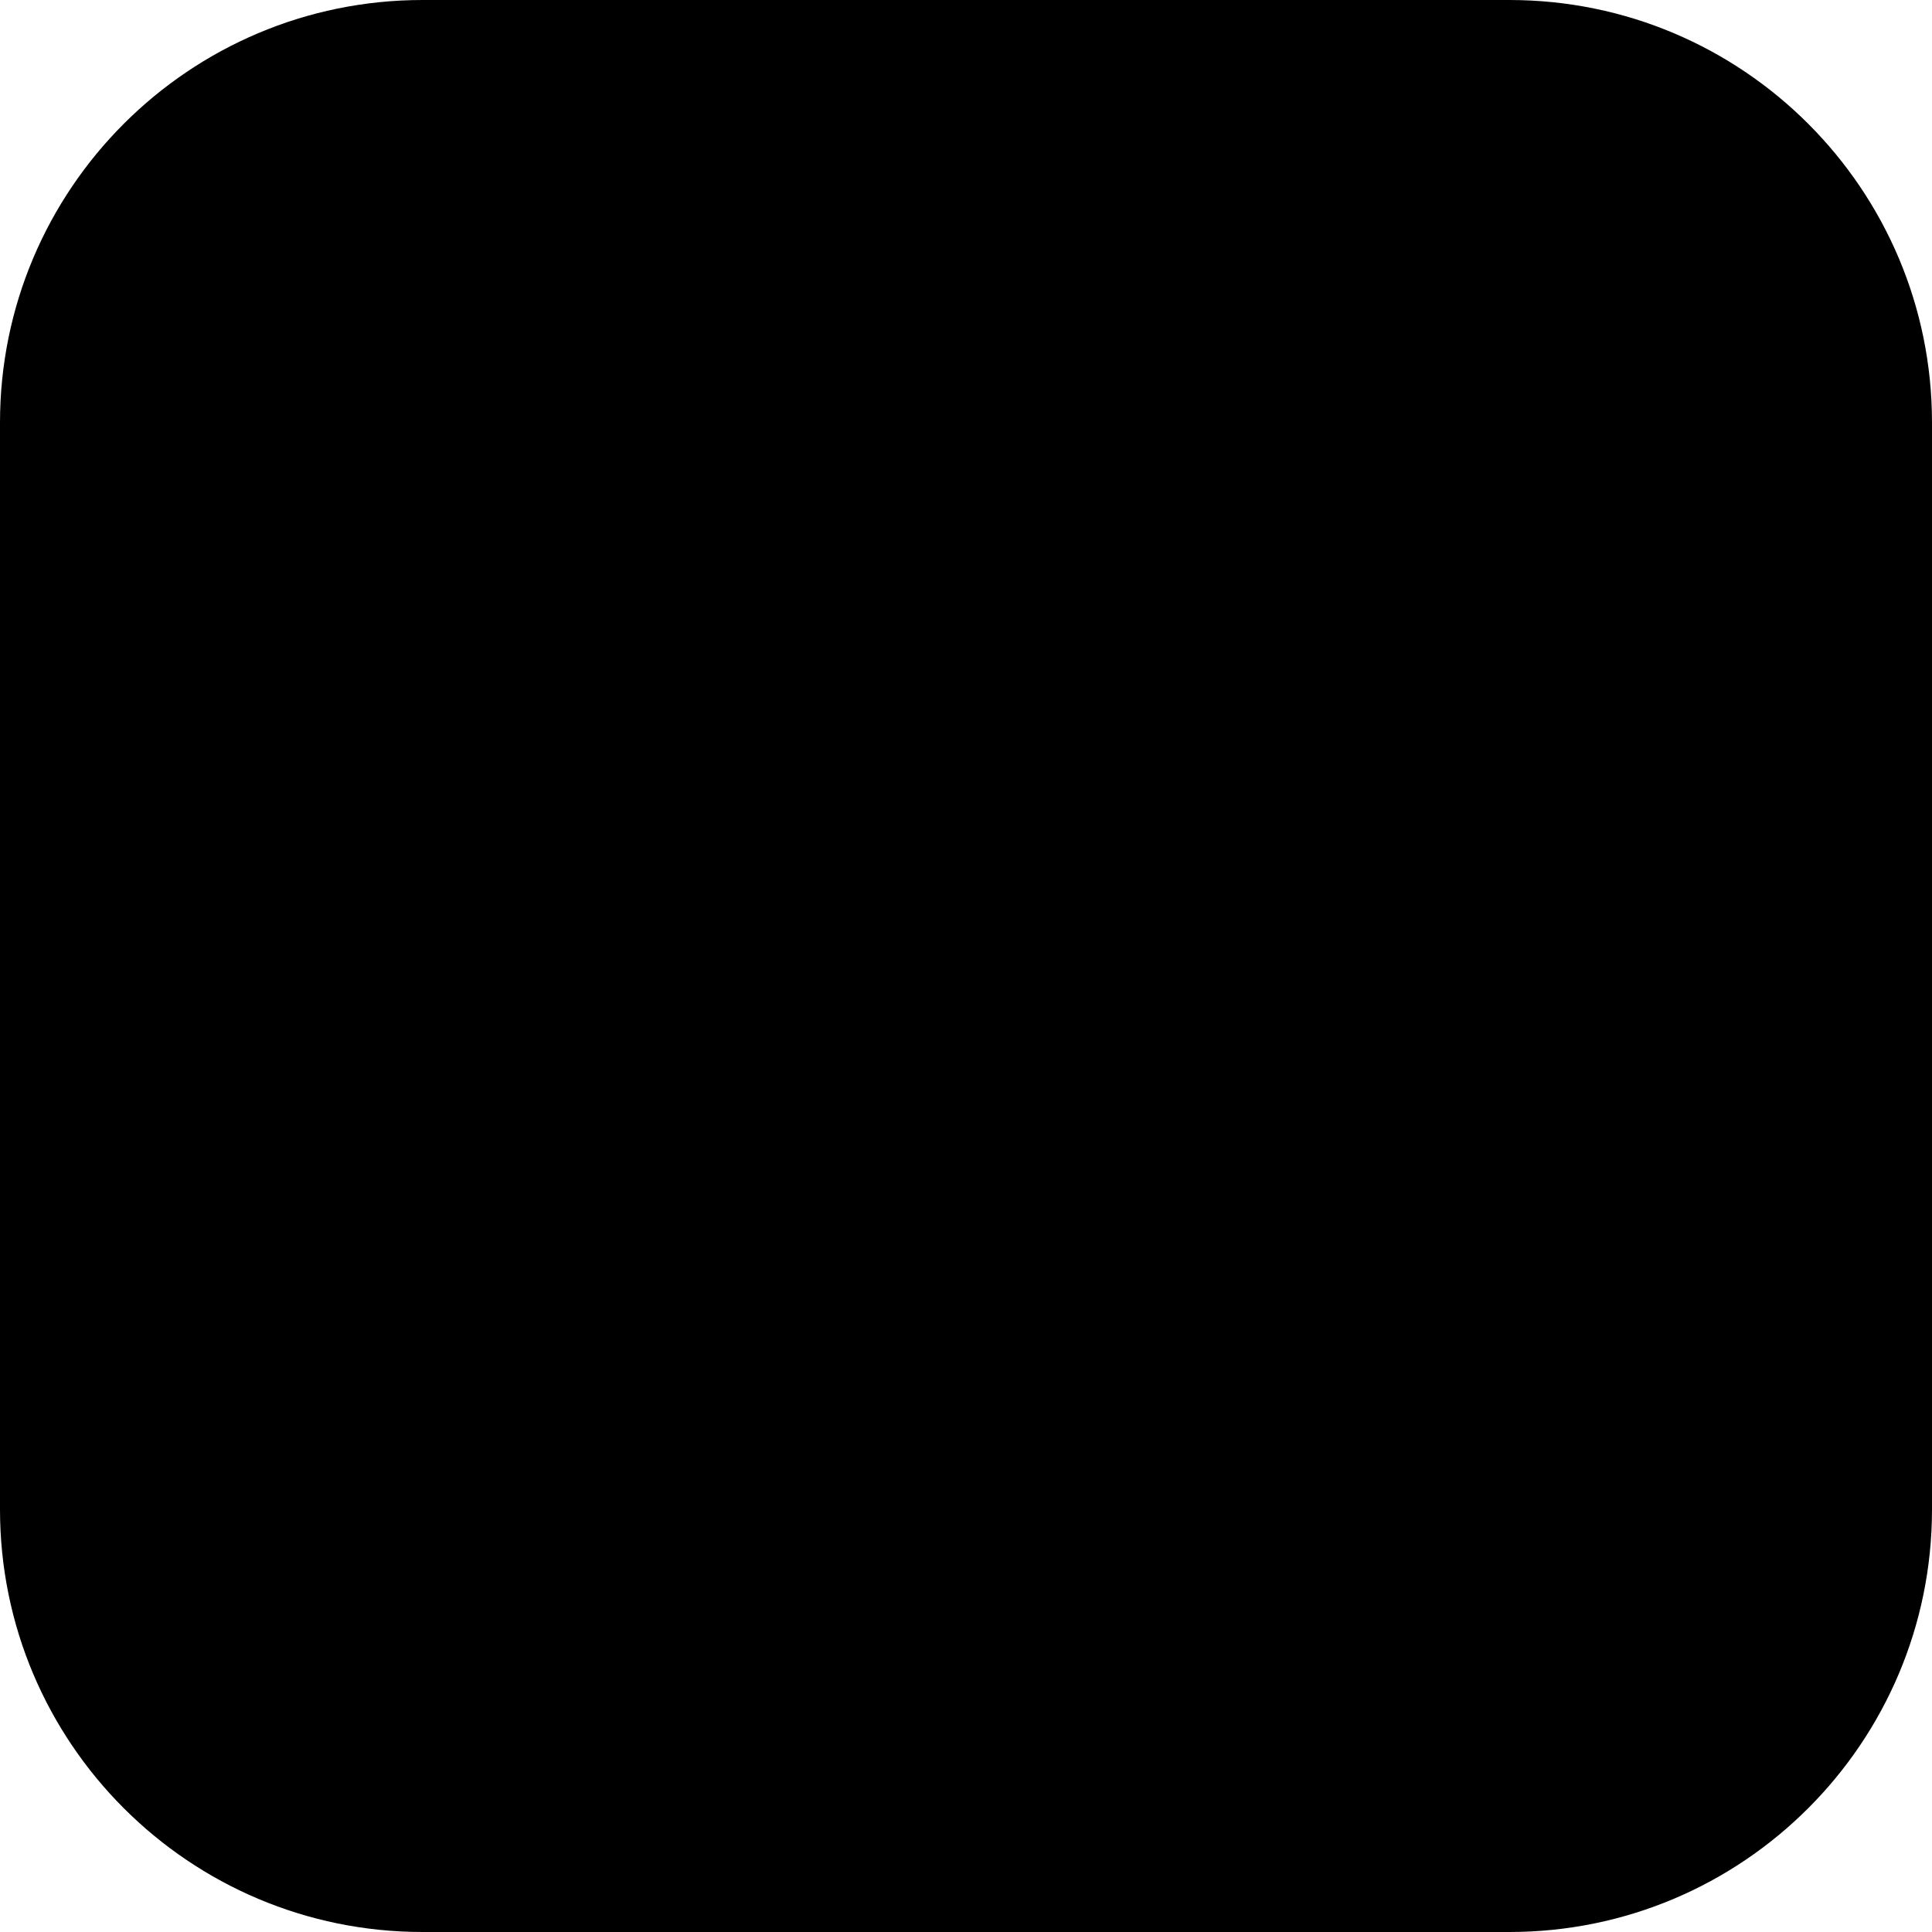
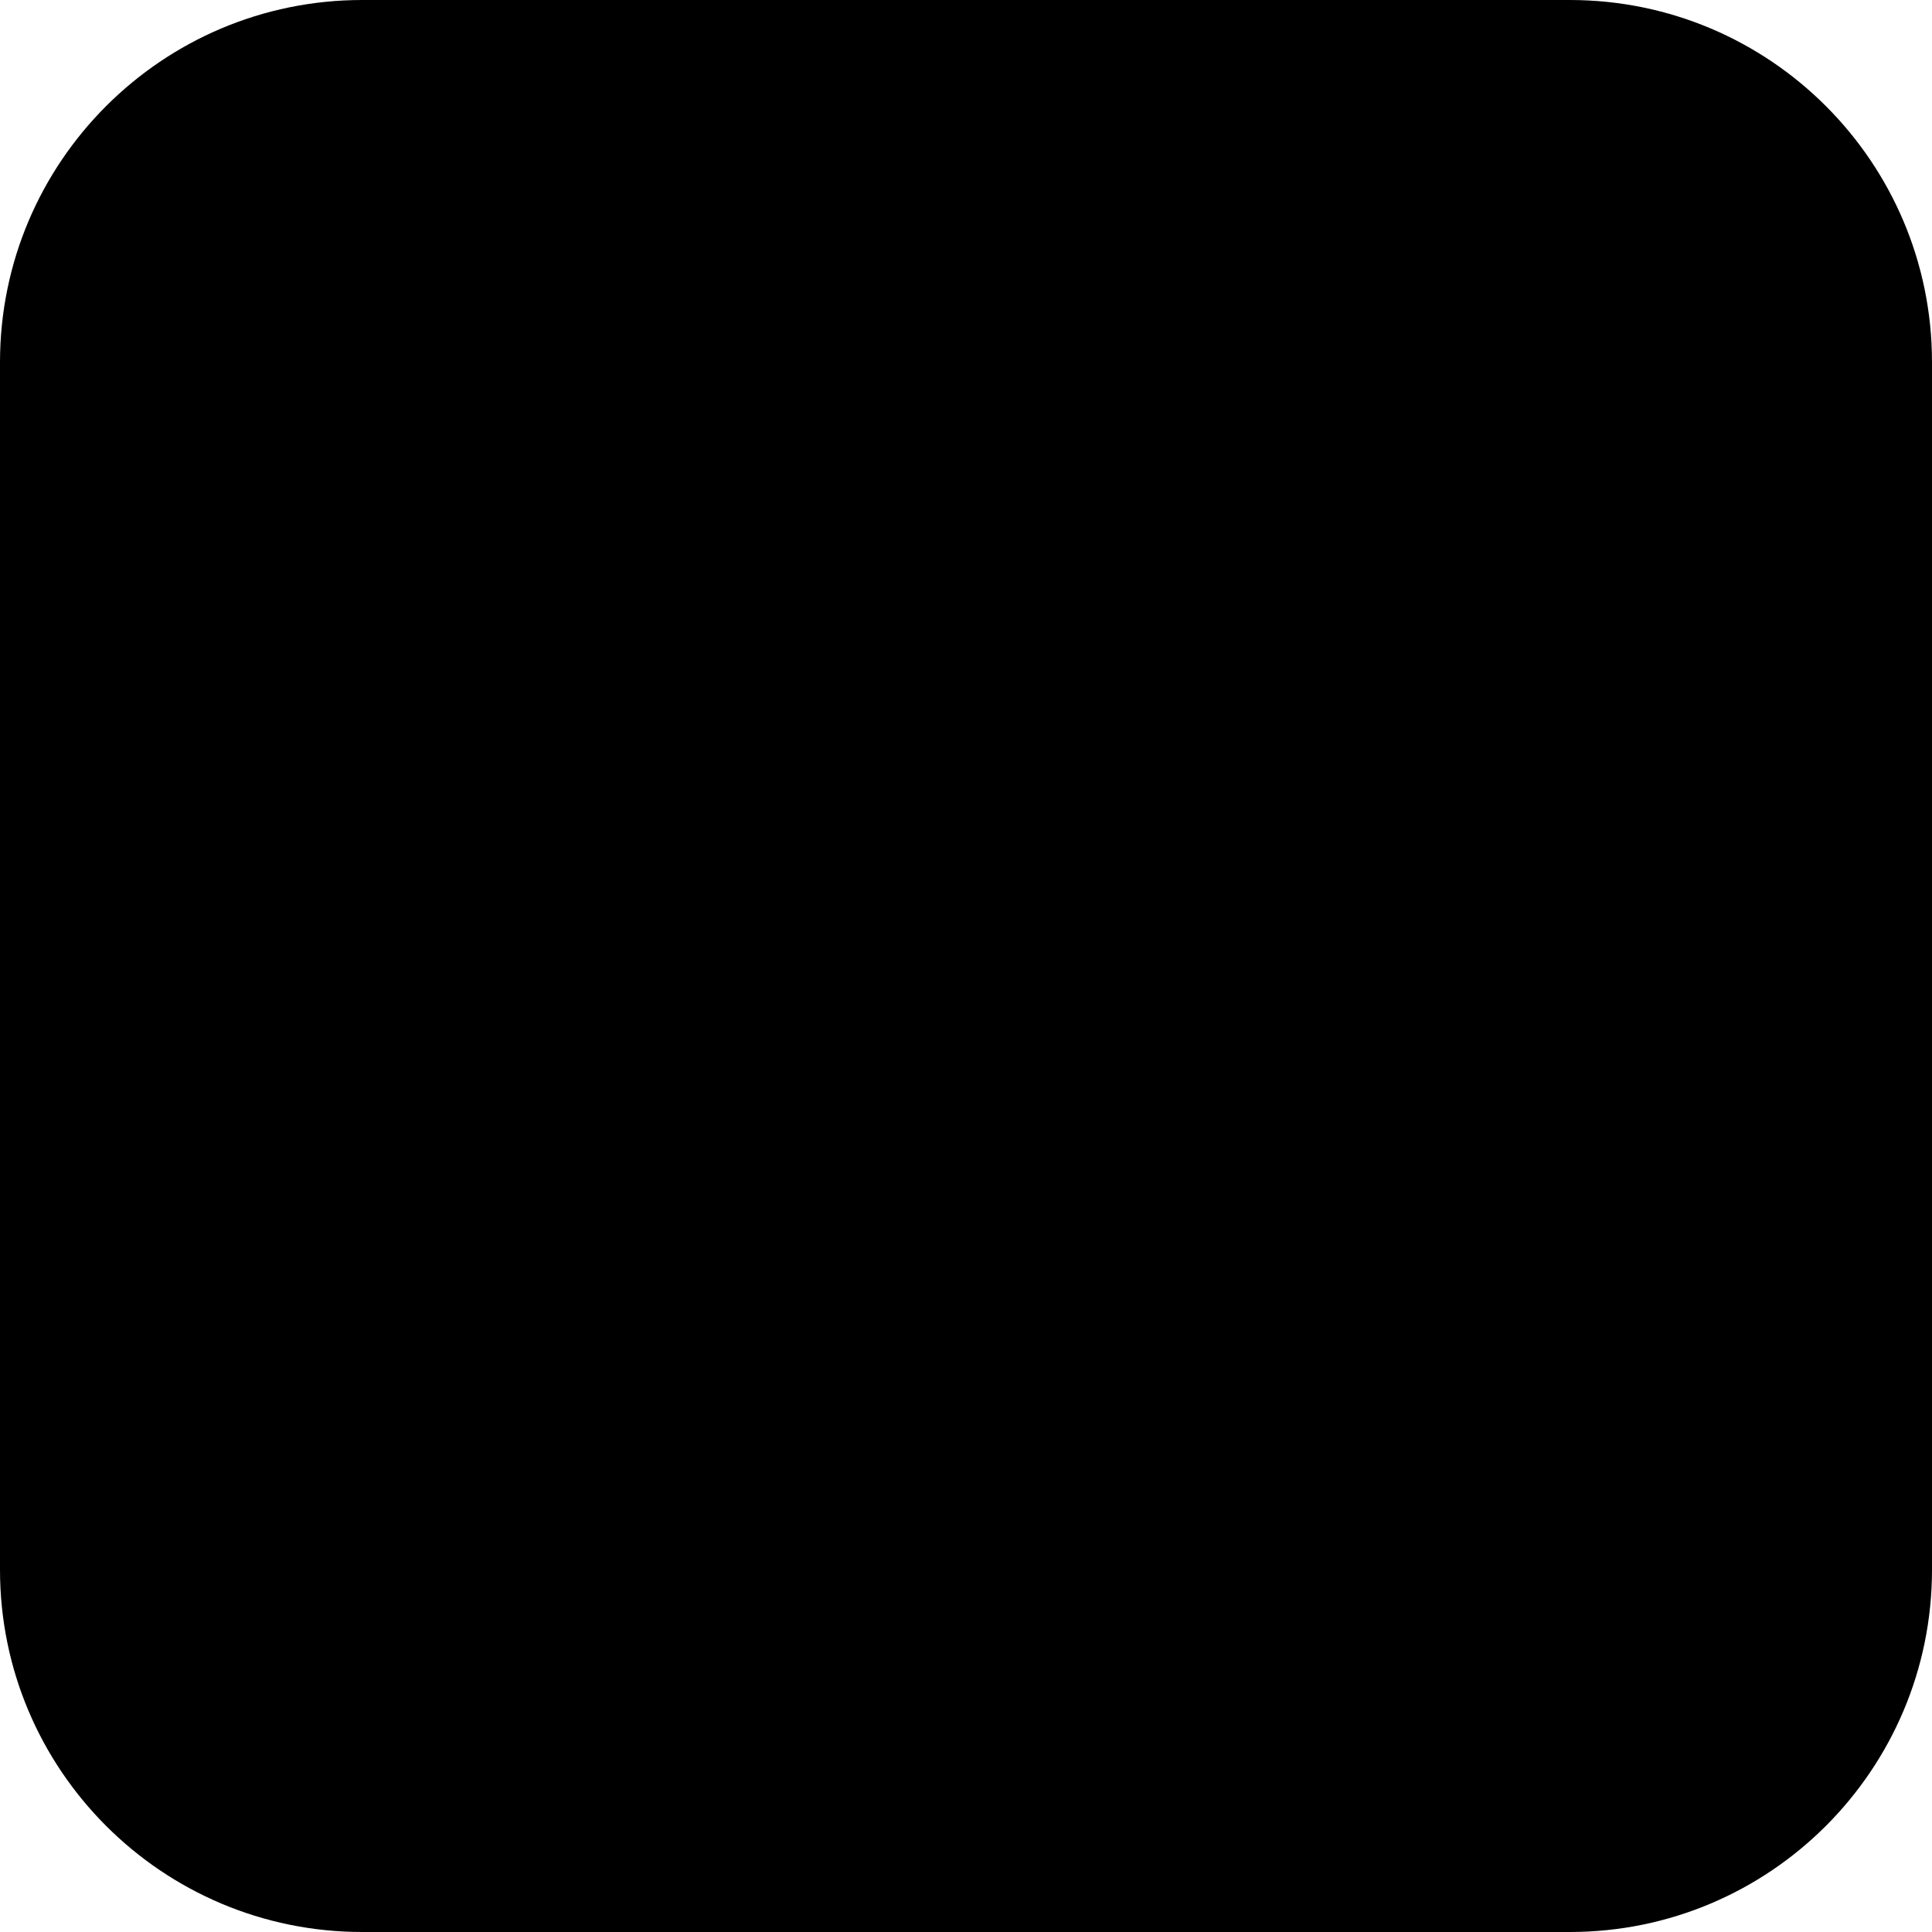
<svg xmlns="http://www.w3.org/2000/svg" viewBox="0 0 64 64">
-   <rect width="64" height="64" rx="14" fill="oklch(0.985 0.008 80)" />
-   <rect x="0.5" y="0.5" width="63" height="63" rx="13.5" fill="none" stroke="oklch(0.85 0.012 80)" />
-   <rect x="18" y="22" width="28" height="20" rx="4" fill="oklch(0.94 0.05 30)" stroke="oklch(0.78 0.09 30)" stroke-width="1.5" />
-   <rect x="22" y="12" width="20" height="8" rx="2" fill="oklch(0.97 0.02 220)" stroke="oklch(0.78 0.09 220)" stroke-width="1.2" />
-   <rect x="22" y="44" width="20" height="8" rx="2" fill="oklch(0.97 0.02 145)" stroke="oklch(0.78 0.09 145)" stroke-width="1.2" />
-   <rect x="8" y="26" width="8" height="12" rx="2" fill="oklch(0.97 0.02 350)" stroke="oklch(0.78 0.09 350)" stroke-width="1.2" />
-   <rect x="48" y="26" width="8" height="12" rx="2" fill="oklch(0.97 0.02 280)" stroke="oklch(0.78 0.09 280)" stroke-width="1.2" />
+   <rect width="64" height="64" rx="12" fill="oklch(0.93 0.014 80)" />
+   <rect x="0.75" y="0.75" width="62.5" height="62.5" rx="11.25" fill="none" stroke="oklch(0.32 0.05 60)" stroke-width="1.5" />
+   <rect x="18" y="22" width="28" height="20" rx="4" fill="oklch(0.62 0.16 30)" stroke="oklch(0.32 0.1 30)" stroke-width="1.5" />
+   <rect x="22" y="11" width="20" height="8" rx="2" fill="oklch(0.6 0.16 220)" stroke="oklch(0.3 0.1 220)" stroke-width="1.4" />
+   <rect x="22" y="45" width="20" height="8" rx="2" fill="oklch(0.6 0.16 145)" stroke="oklch(0.3 0.1 145)" stroke-width="1.4" />
+   <rect x="7" y="26" width="8" height="12" rx="2" fill="oklch(0.6 0.16 350)" stroke="oklch(0.3 0.1 350)" stroke-width="1.4" />
+   <rect x="49" y="26" width="8" height="12" rx="2" fill="oklch(0.6 0.16 280)" stroke="oklch(0.3 0.1 280)" stroke-width="1.4" />
</svg>
